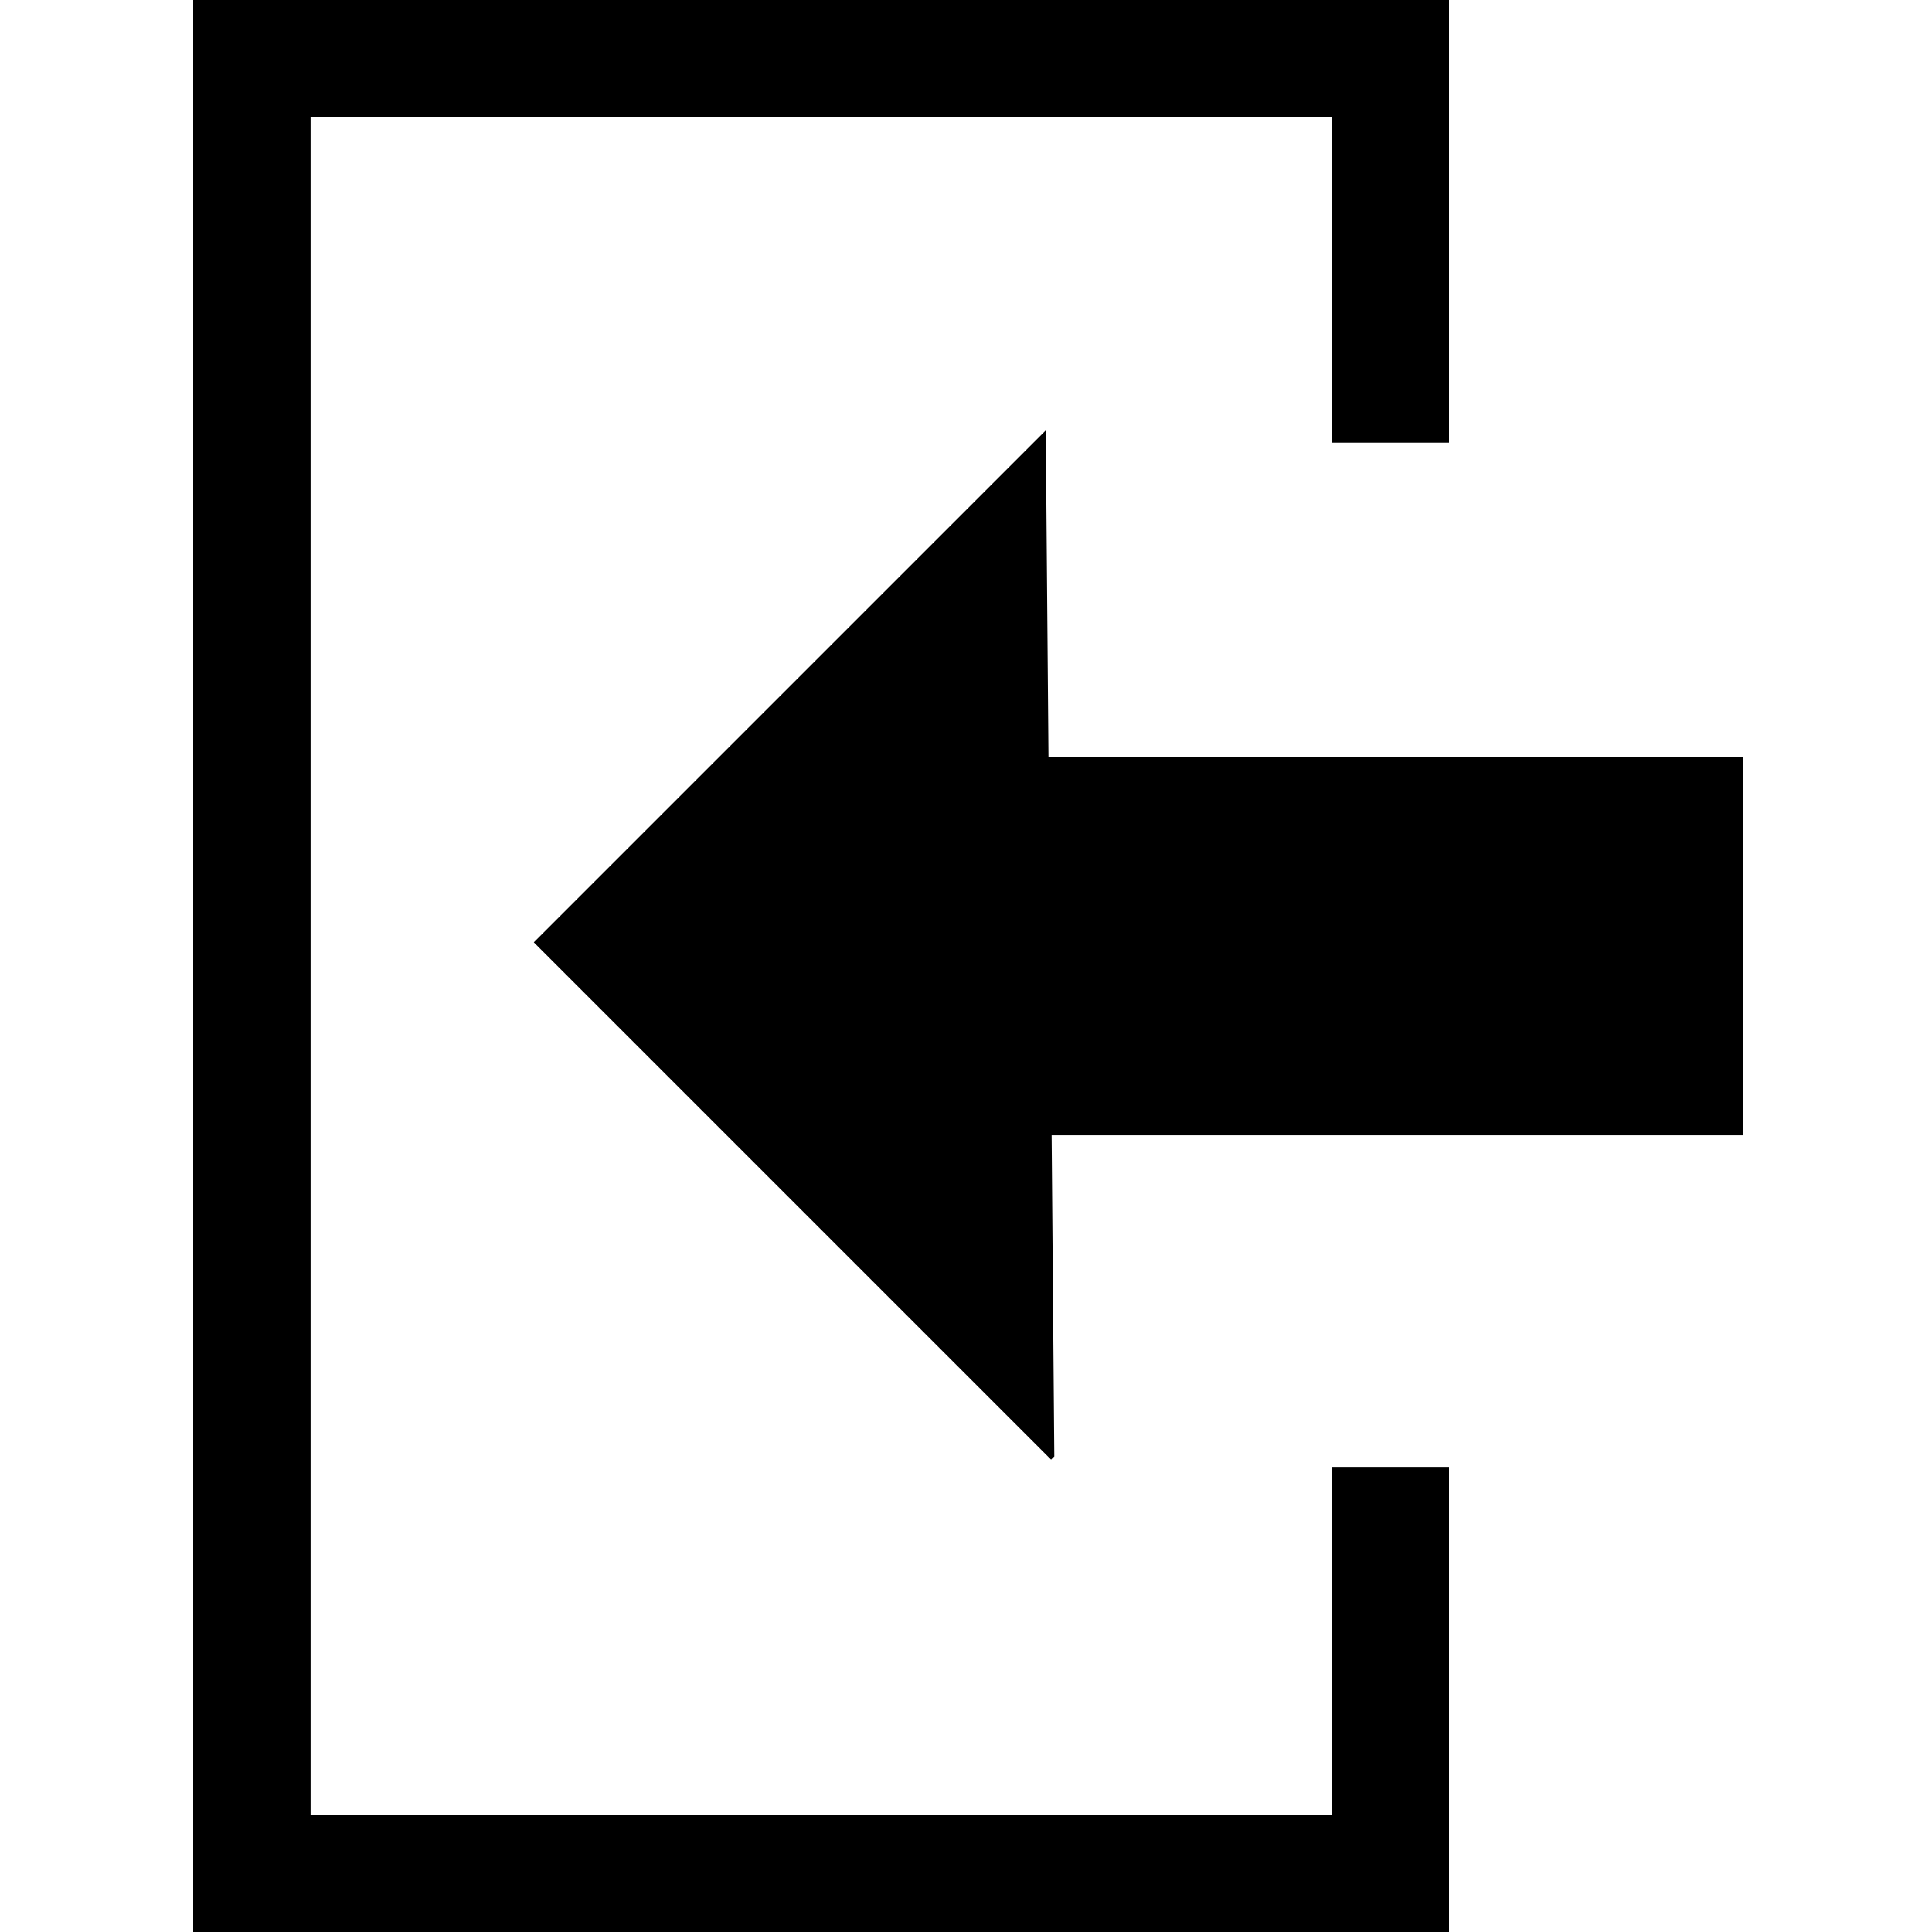
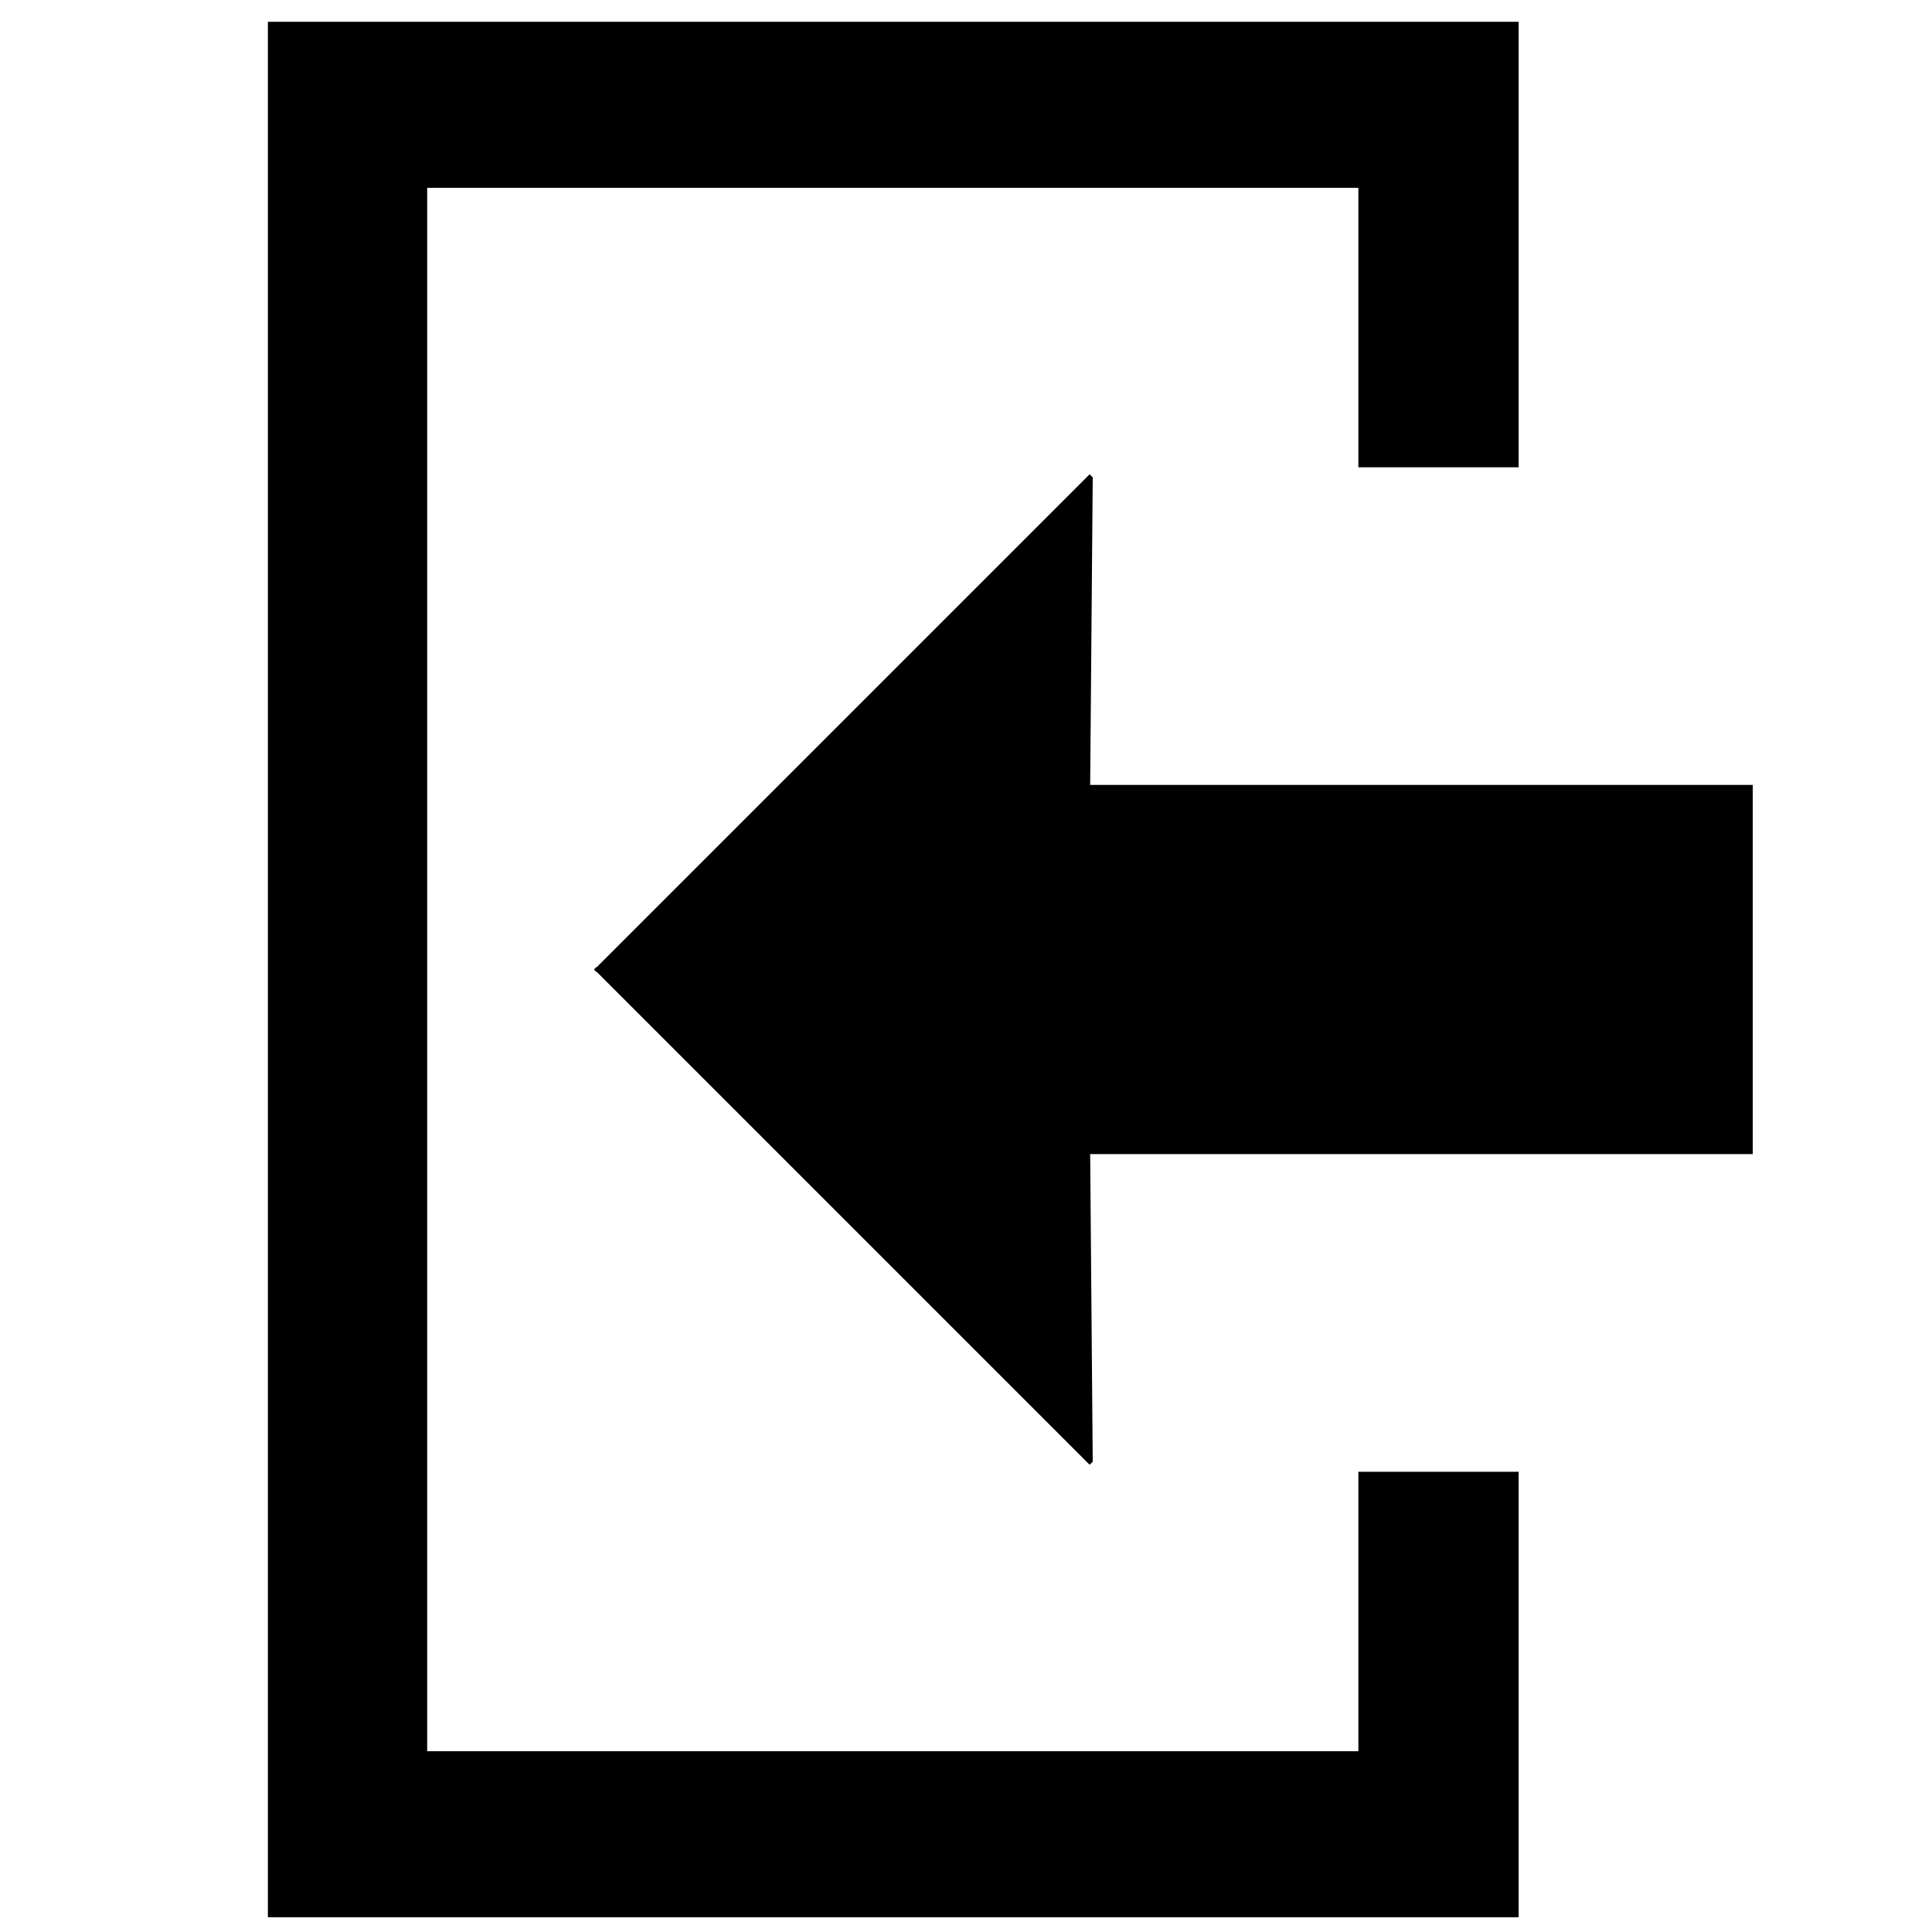
<svg xmlns="http://www.w3.org/2000/svg" viewBox="0 0 1000 1000" preserveAspectRatio="xMidYMid meet" version="1.1" id="svg8">
  <defs id="defs12" />
-   <path id="path1942" style="color:#000000;fill:#000000;fill-rule:evenodd;-inkscape-stroke:none;paint-order:fill markers stroke" d="M 100,0 V 30.379 1000 H 750 V 759.26 H 689.244 V 939.244 H 160.756 V 60.756 H 689.244 V 229.096 H 750 V 0 Z m 441.285,222.752 -169.076,169.076 -22.811,22.811 -73.105,73.104 95.916,95.916 171.826,171.826 1.672,-1.672 -1.383,-166.184 H 902.359 V 391.828 H 542.691 Z" />
+   <path id="path1854" style="color:#000000;fill:#000000;fill-rule:evenodd;stroke-width:0.958;-inkscape-stroke:none;paint-order:fill markers stroke" d="m 138.655,11.269 v 489.347 2.42 489.347 h 24.204 598.43 24.759 V 906.436 761.777 h -58.25 v 0.002 H 703.09 V 906.436 H 221.109 V 503.036 500.616 97.217 H 703.09 V 241.873 h 24.707 v 0.002 h 58.25 V 97.217 11.269 H 761.288 162.859 Z m 425.341,234.22 -164.594,164.594 -90.533,90.533 h -0.269 l -1.075,1.075 0.135,0.135 -0.135,0.135 1.075,1.075 h 0.269 l 90.533,90.533 164.594,164.594 1.6,-1.603 -1.324,-159.188 h 342.96 v -94.336 -2.42 -94.336 H 564.272 l 1.324,-159.188 z" />
</svg>
